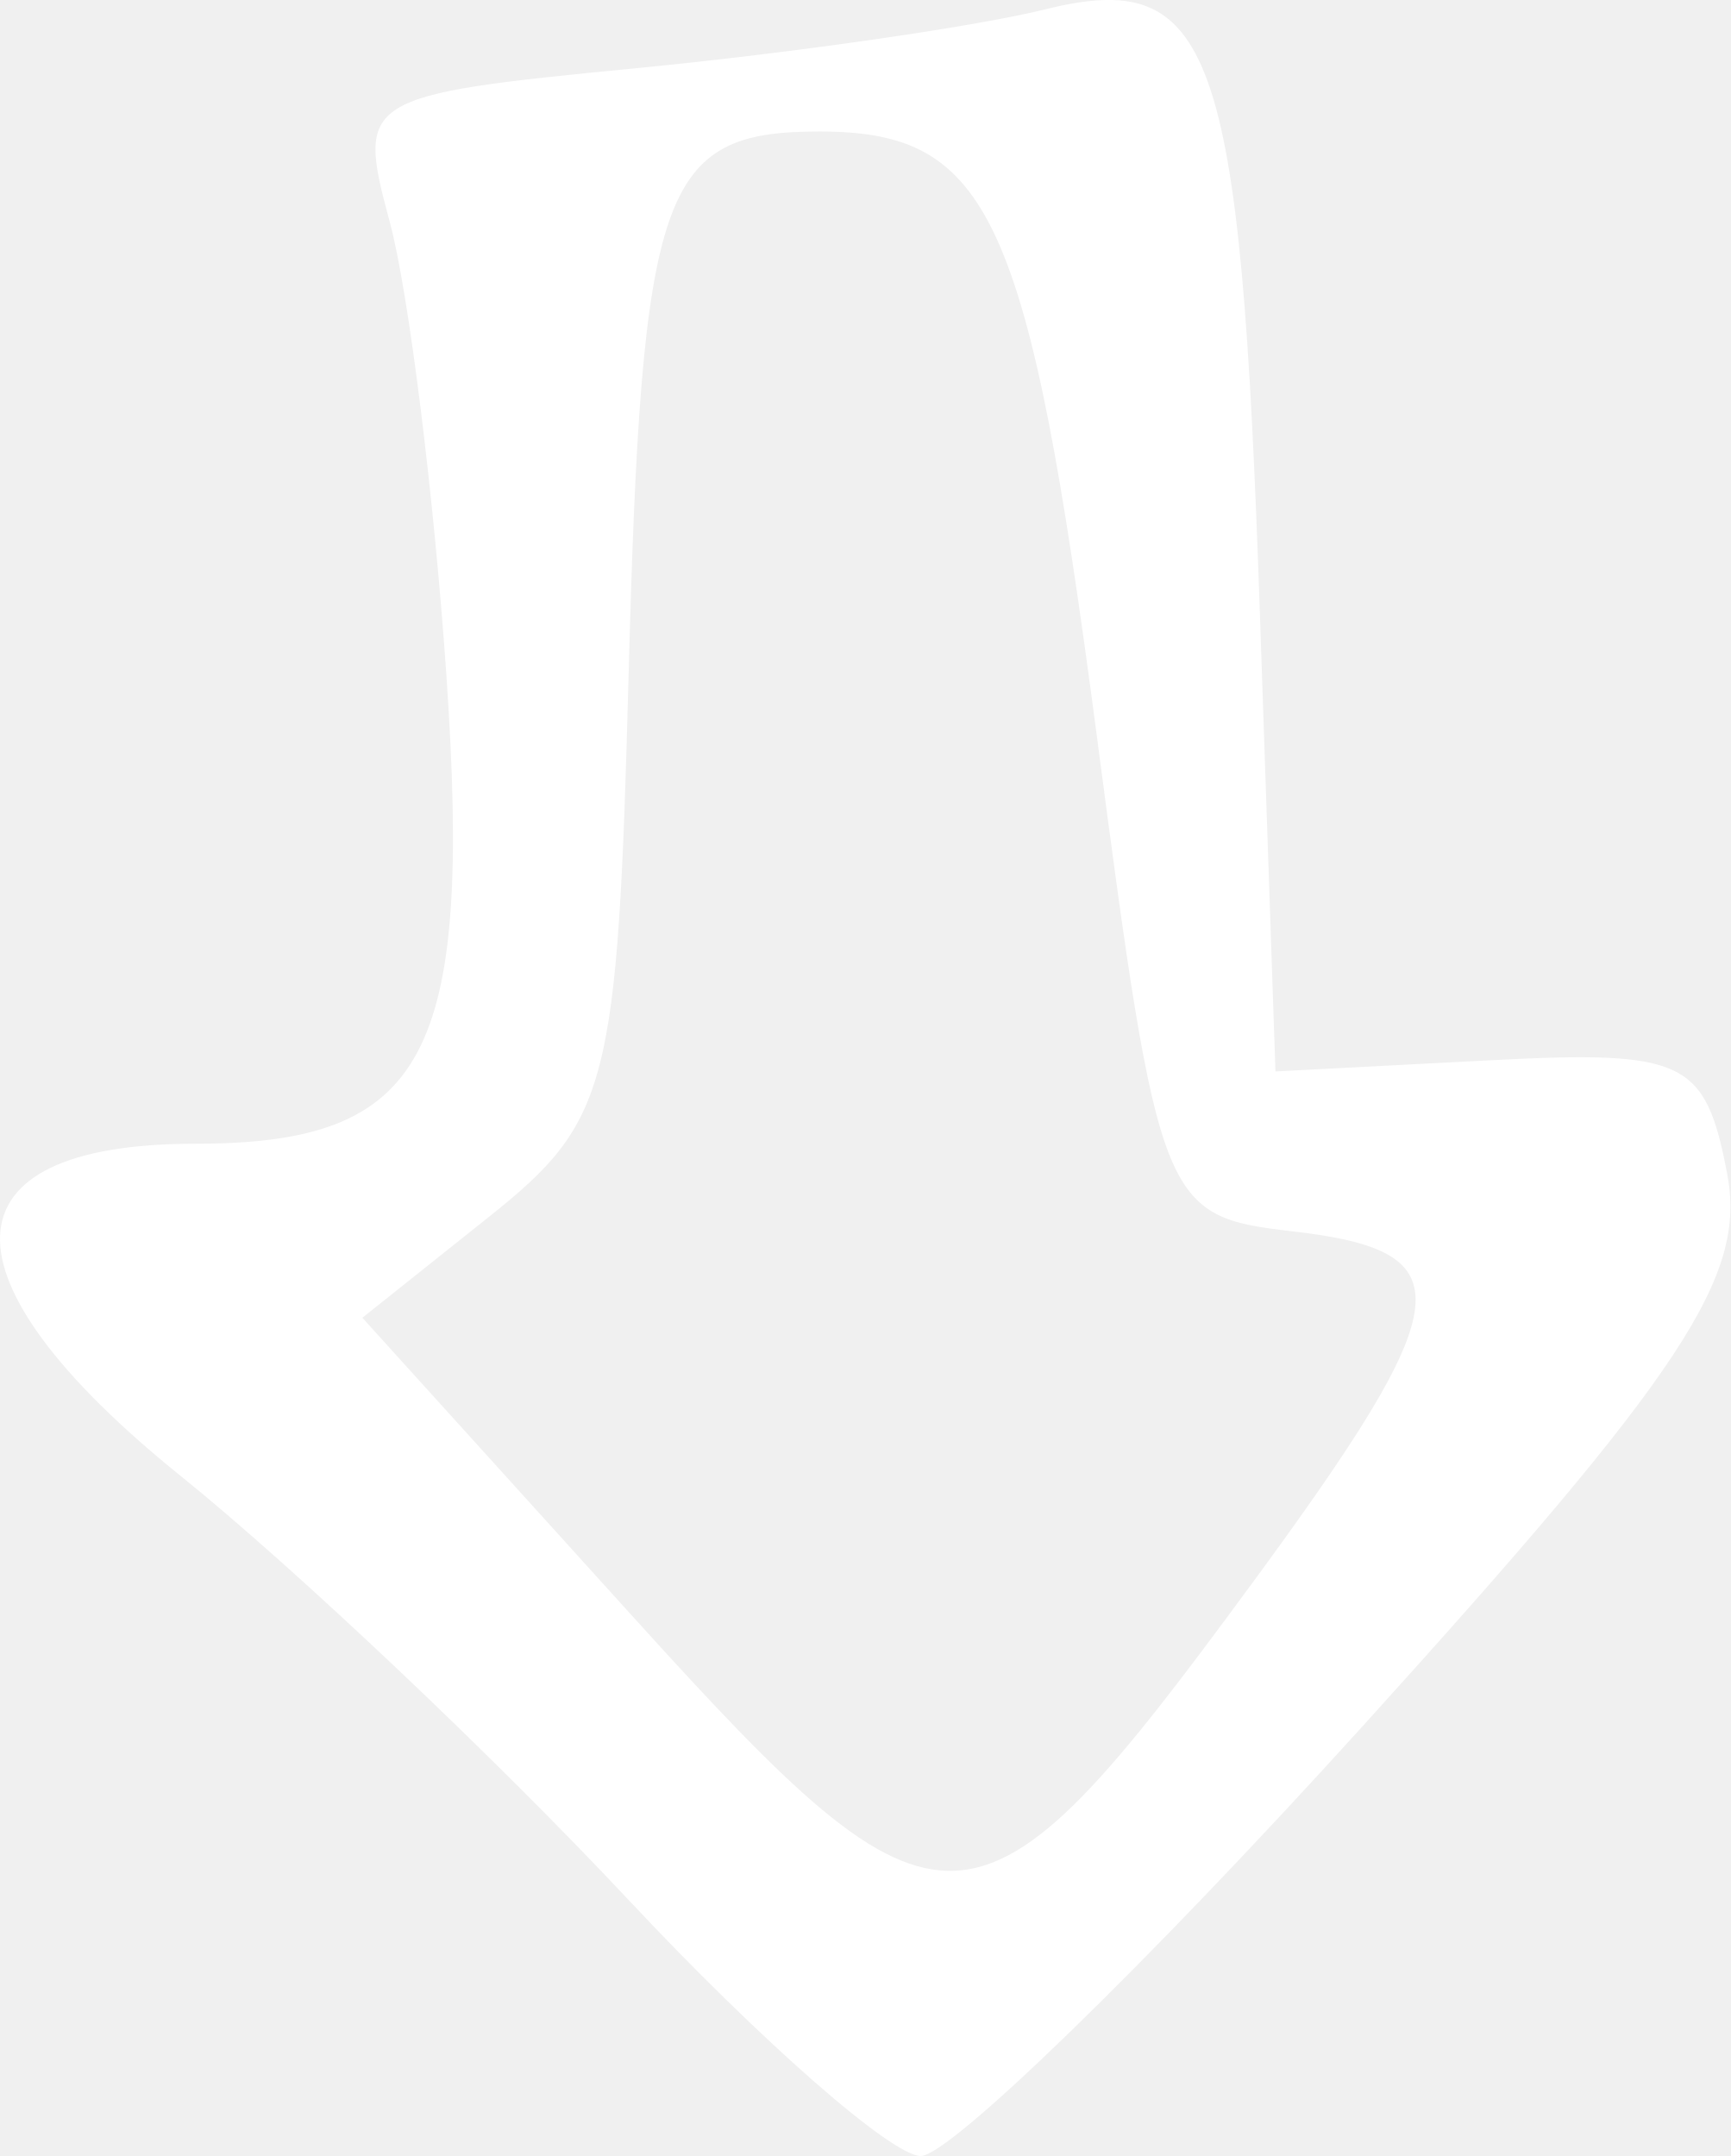
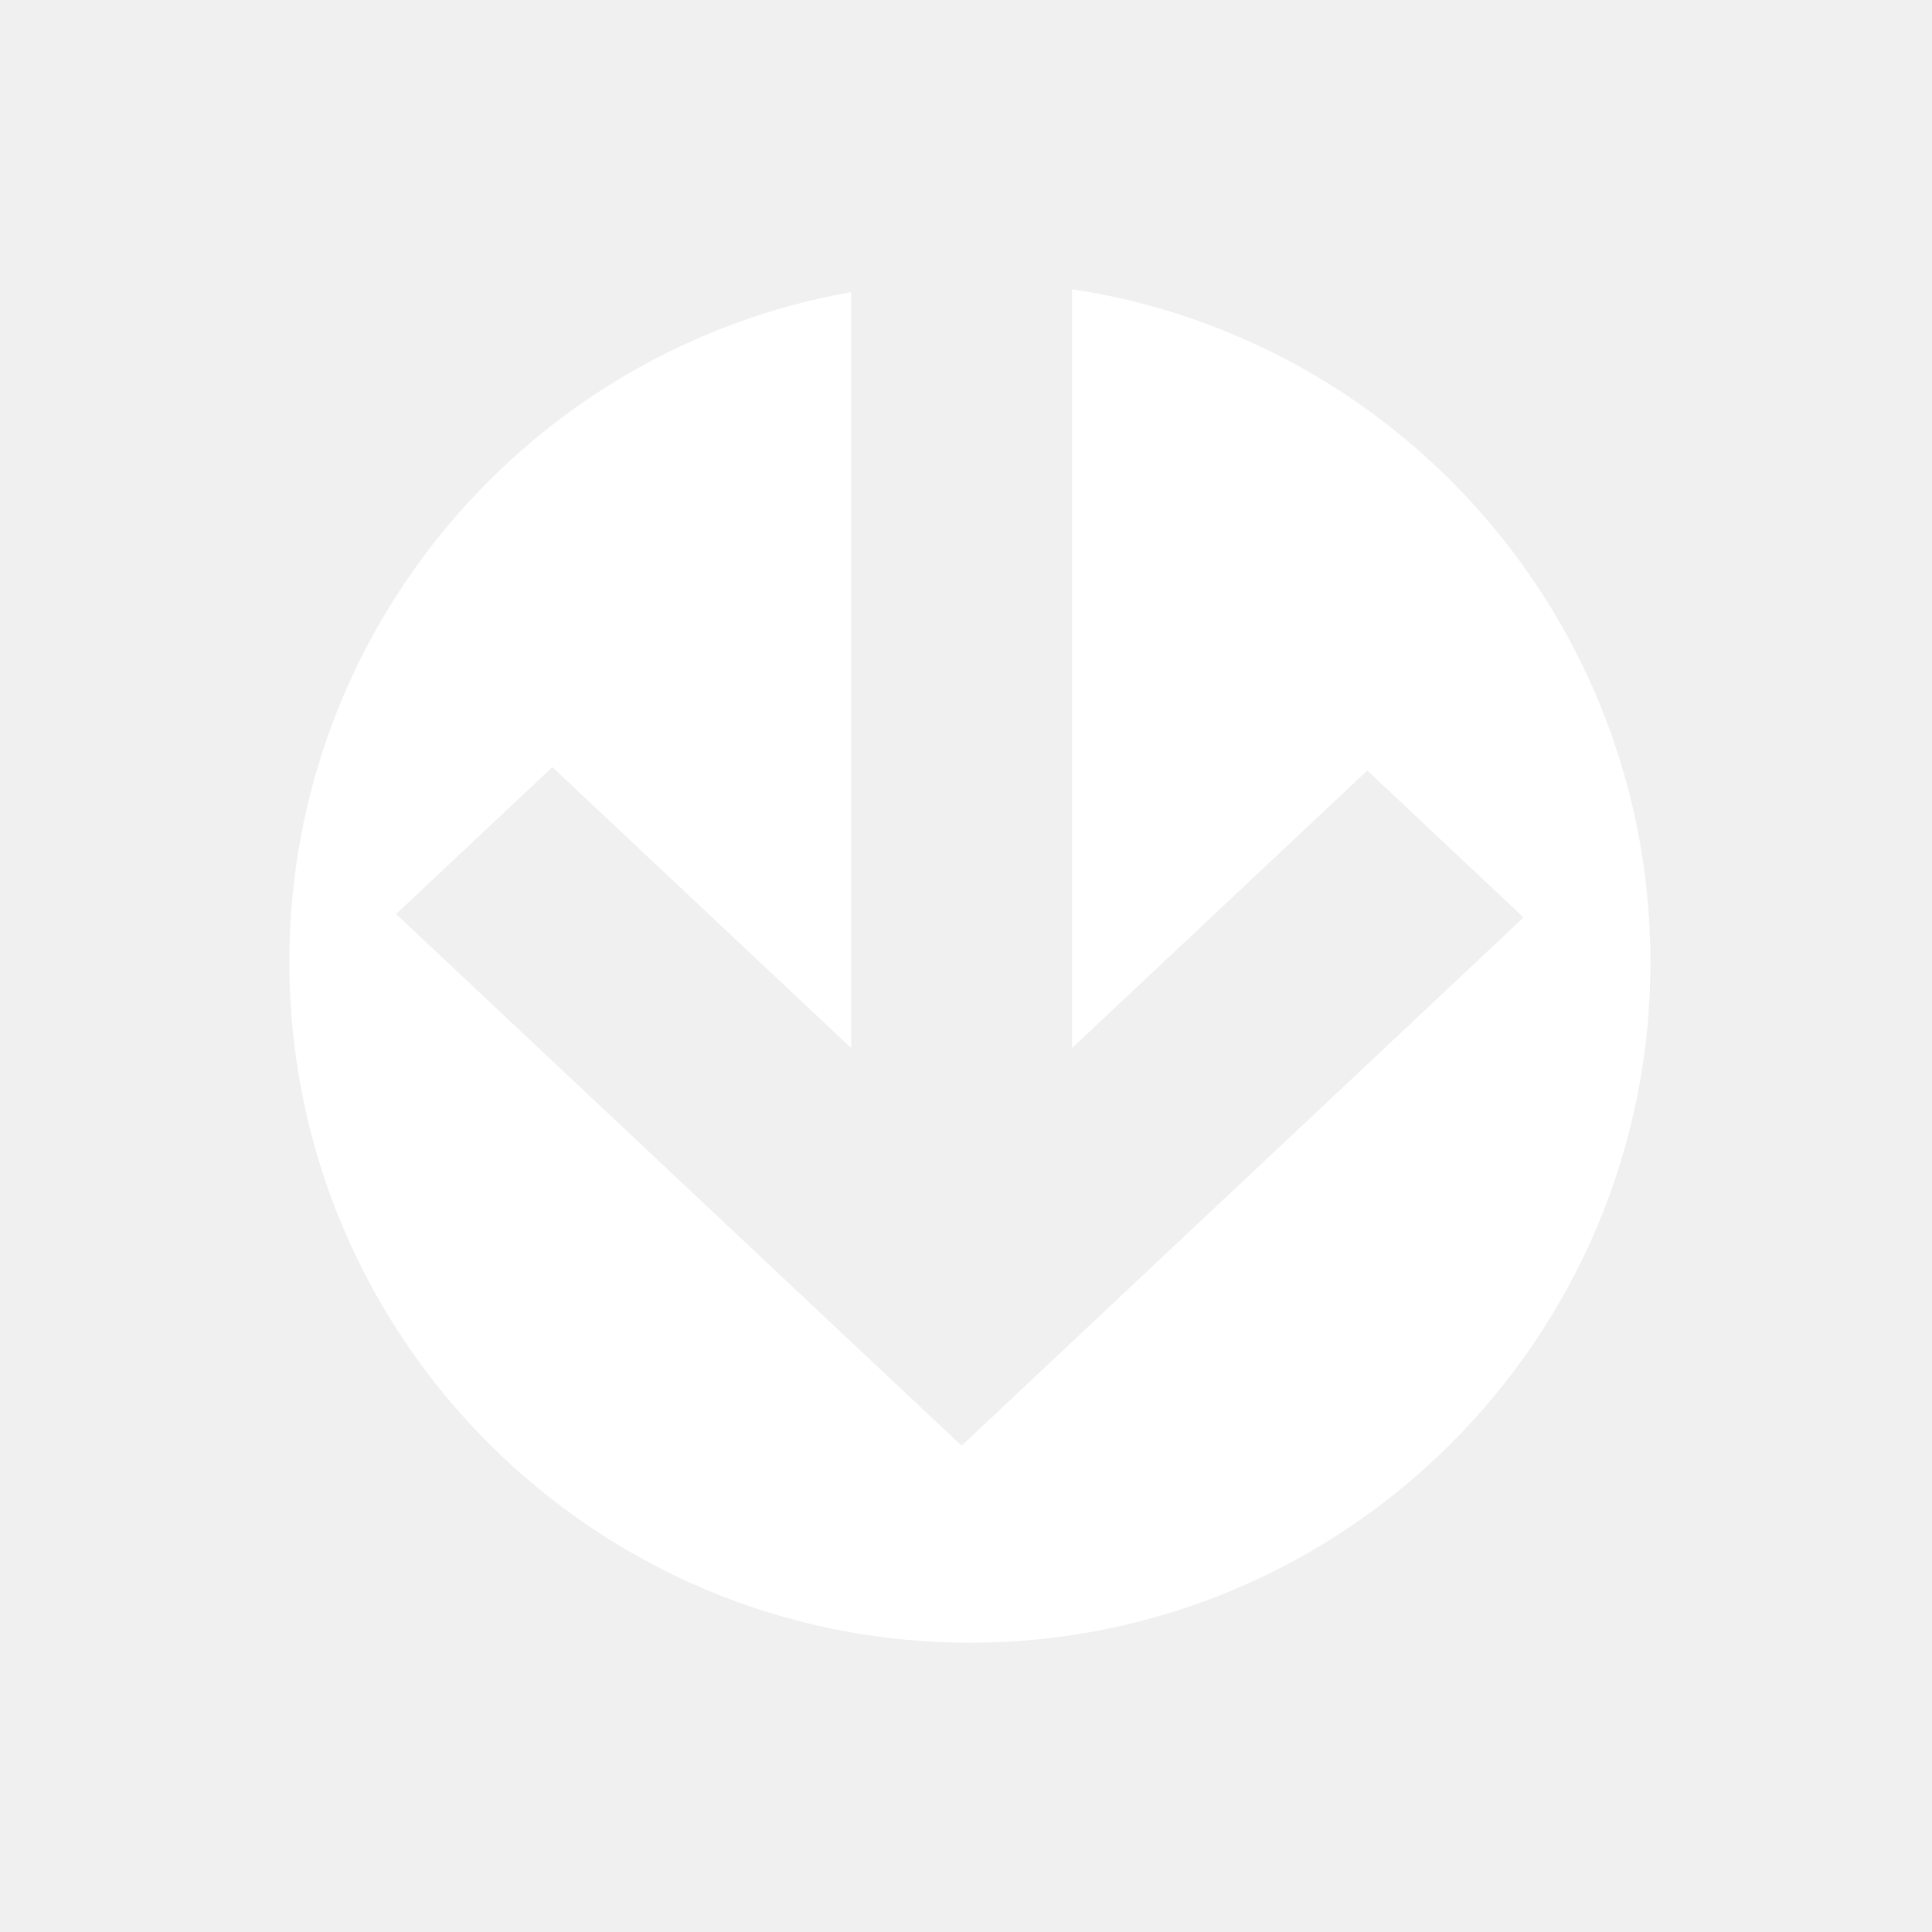
- <svg xmlns="http://www.w3.org/2000/svg" width="35.896" height="44.728" id="svg3068" version="1.1">
-   <defs id="defs3070" />
-   <g id="layer1" transform="translate(-357.0521,-509.998)">
-     <path style="fill:#ffffff" d="m 370.087,549.41 c -2.736,-2.924 -6.91,-6.876 -9.276,-8.783 -5.115,-4.122 -5,-6.901 0.286,-6.901 4.79,0 5.759,-1.802 5.216,-9.704 -0.257,-3.738 -0.786,-7.977 -1.176,-9.42 -0.695,-2.572 -0.595,-2.634 5.133,-3.191 3.213,-0.312 7.016,-0.86 8.451,-1.216 3.492,-0.868 4.066,0.743 4.466,12.531 l 0.323,9.5 4.438,-0.231 c 4.054,-0.211 4.481,-0.008 4.931,2.346 0.408,2.136 -0.888,4.102 -7.572,11.481 -4.435,4.897 -8.555,8.904 -9.155,8.904 -0.6,0 -3.329,-2.392 -6.065,-5.317 z m 12.928,-6.55 c 4.321,-5.886 4.439,-6.904 0.848,-7.317 -2.693,-0.31 -2.777,-0.524 -4.06,-10.287 -1.42,-10.803 -2.213,-12.53 -5.753,-12.53 -3.29,0 -3.692,1.15 -3.96,11.334 -0.223,8.463 -0.413,9.204 -2.88,11.17 l -2.641,2.106 5.6,6.188 c 6.49,7.172 7.117,7.139 12.846,-0.665 z" id="path3036" />
+ <svg xmlns="http://www.w3.org/2000/svg" width="66.689" height="66.689" id="svg3797" version="1.1">
+   <defs id="defs3799" />
+   <g id="layer1" transform="translate(-620.9413,-501.875)">
+     <path d="m 677.91,535.085 c 0,-11.773 -8.661,-21.524 -19.962,-23.225 l 0,26.19 10.19,-9.578 5.394,5.072 -16.701,15.699 -2.697,2.534 -2.697,-2.534 -16.824,-15.816 5.394,-5.072 10.314,9.695 0,-26.091 c -11.019,1.941 -19.392,11.553 -19.392,23.126 0,12.976 10.519,23.494 23.491,23.494 12.975,0 23.492,-10.518 23.492,-23.494" style="fill:#ffffff;fill-opacity:1;fill-rule:nonzero;stroke:none" id="path694" />
  </g>
</svg>
